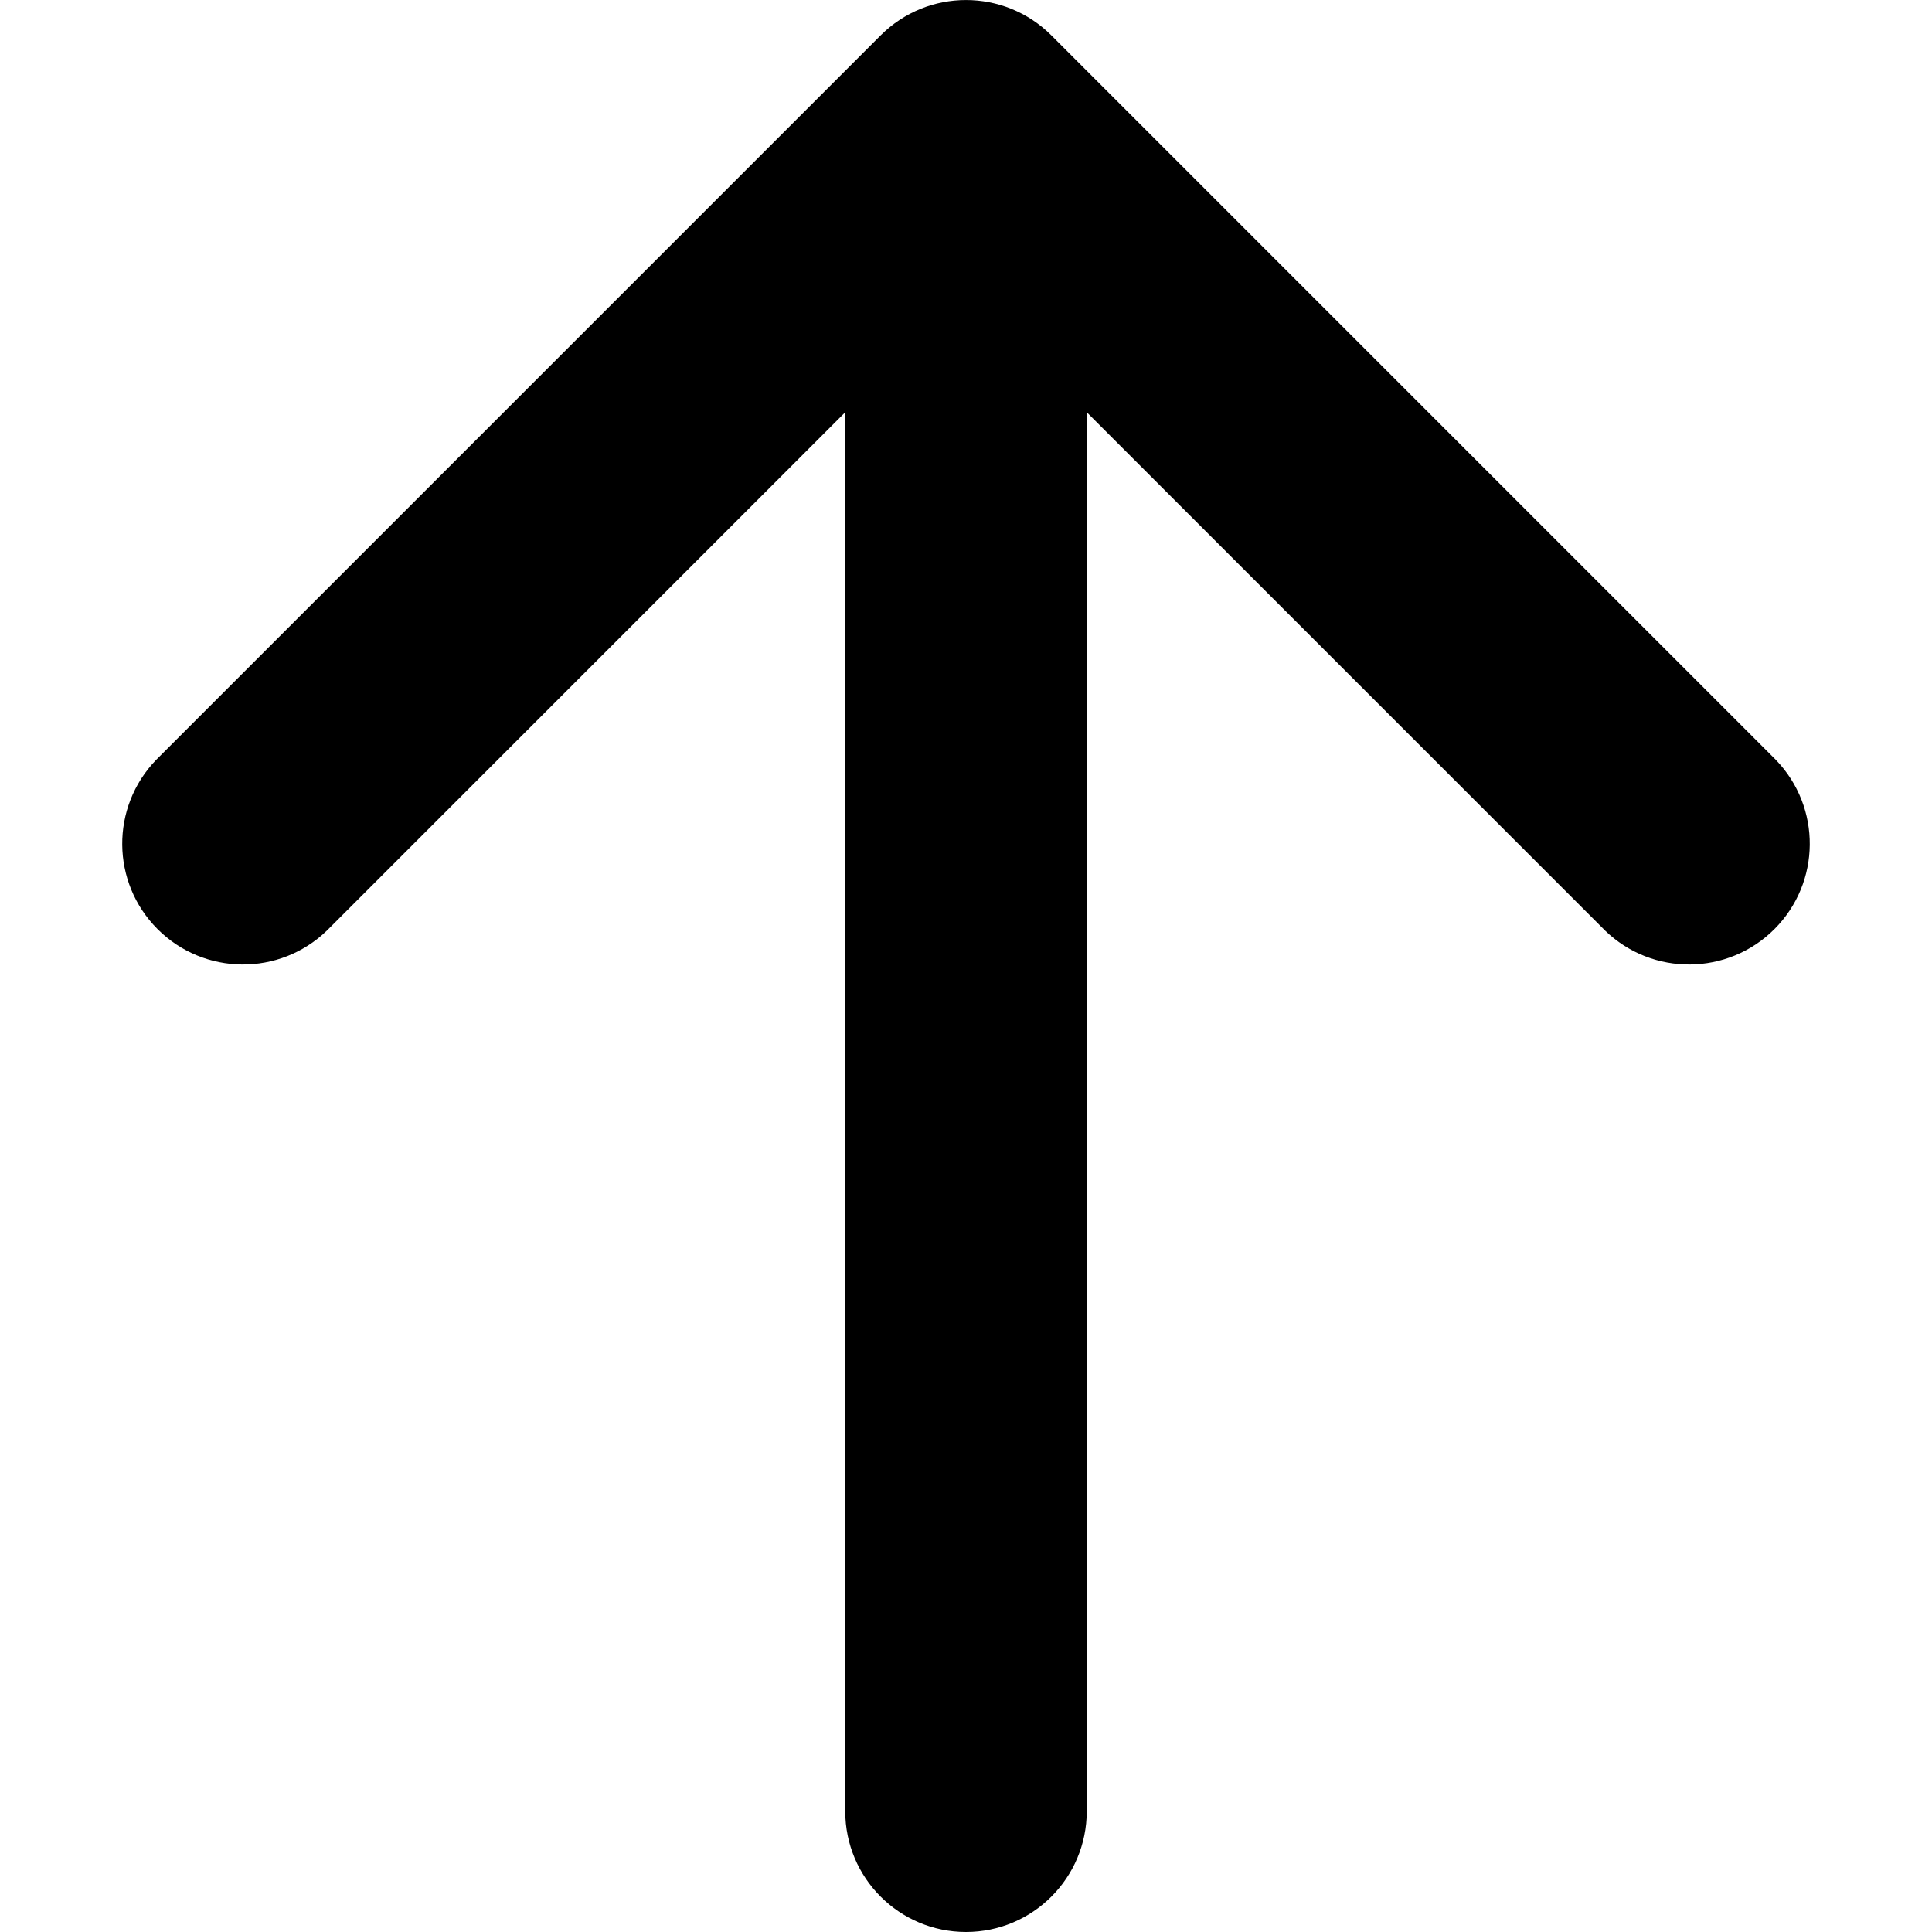
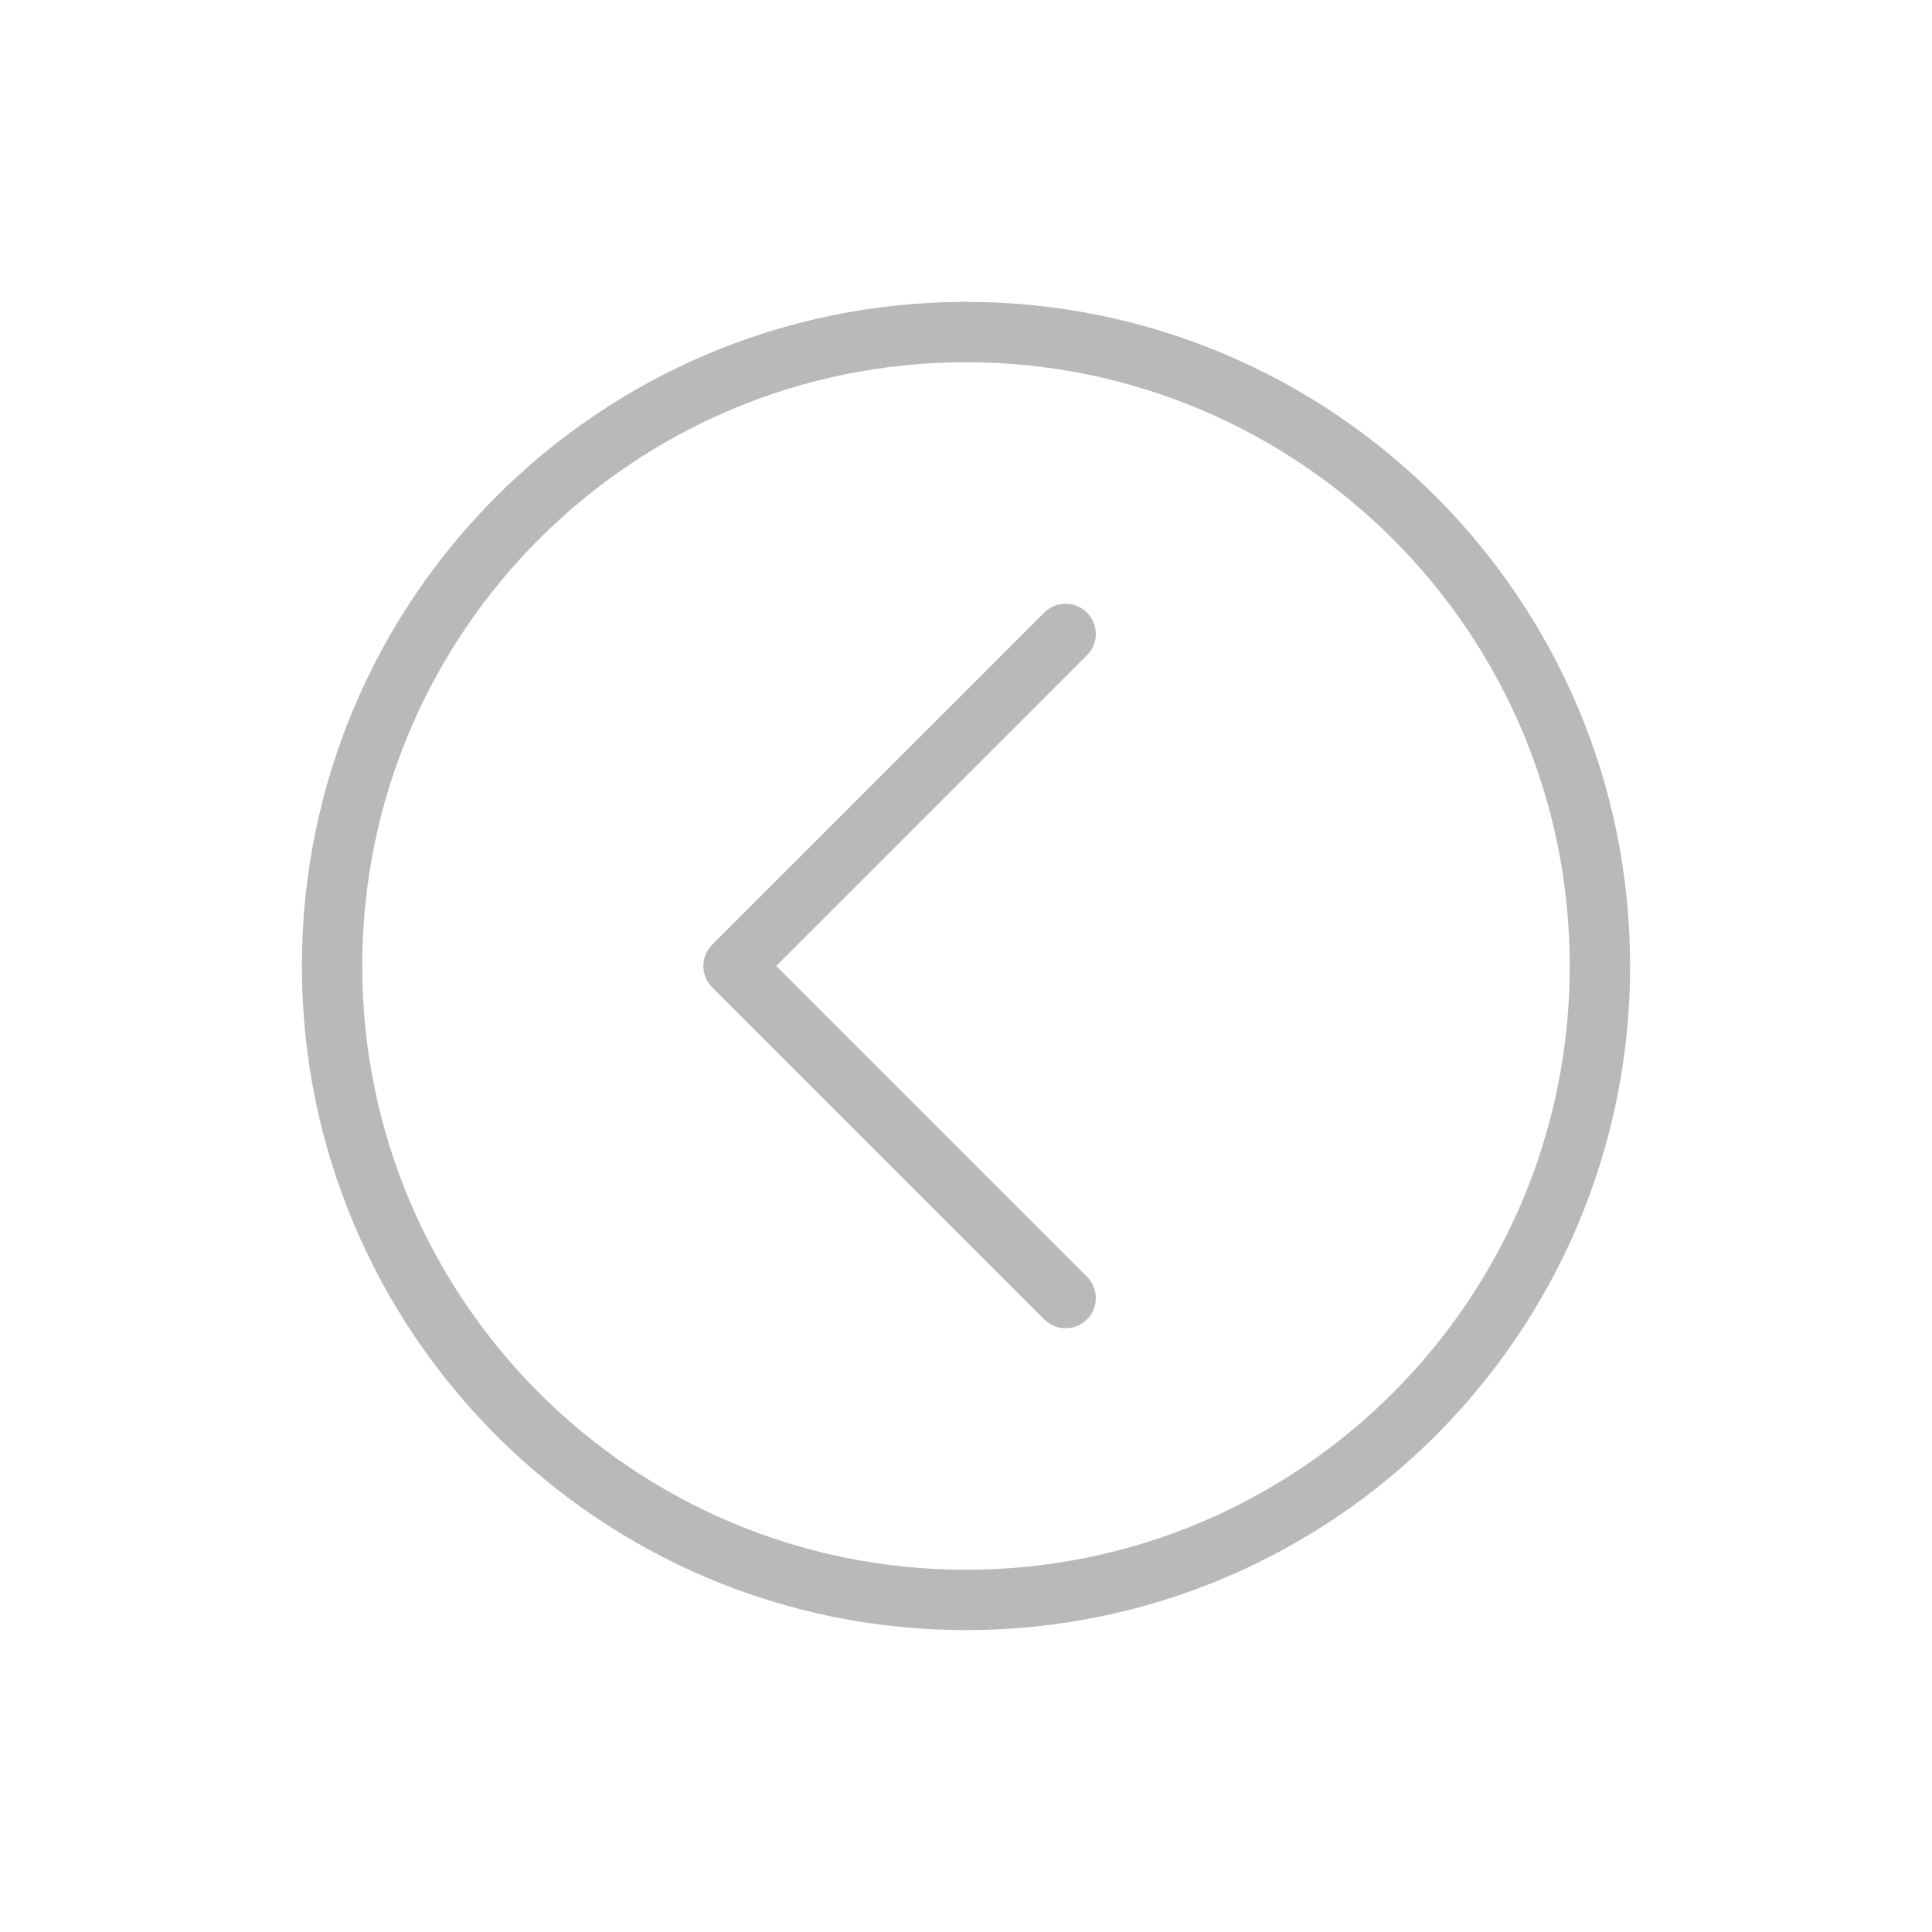
- <svg xmlns="http://www.w3.org/2000/svg" width="16" height="16" viewBox="0 0 16 16">
-   <path transform="rotate(90) translate(0, -16)" d="M15 7H3.414l4.293-4.293a1 1 0 0 0-1.414-1.414l-6 6a1 1 0 0 0 0 1.414l6 6a1 1 0 0 0 1.414-1.414L3.414 9H15a1 1 0 0 0 0-2z">
- </path>
+ <svg xmlns="http://www.w3.org/2000/svg" width="32" height="32" viewBox="0 0 32 32" fill="none">
+   <path d="M17.65 21.5L12.15 16L17.65 10.5" stroke="#B9B9B9" stroke-linecap="round" stroke-linejoin="round" />
+   <circle cx="16" cy="16" r="10.5" stroke="#B9B9B9" />
</svg>
